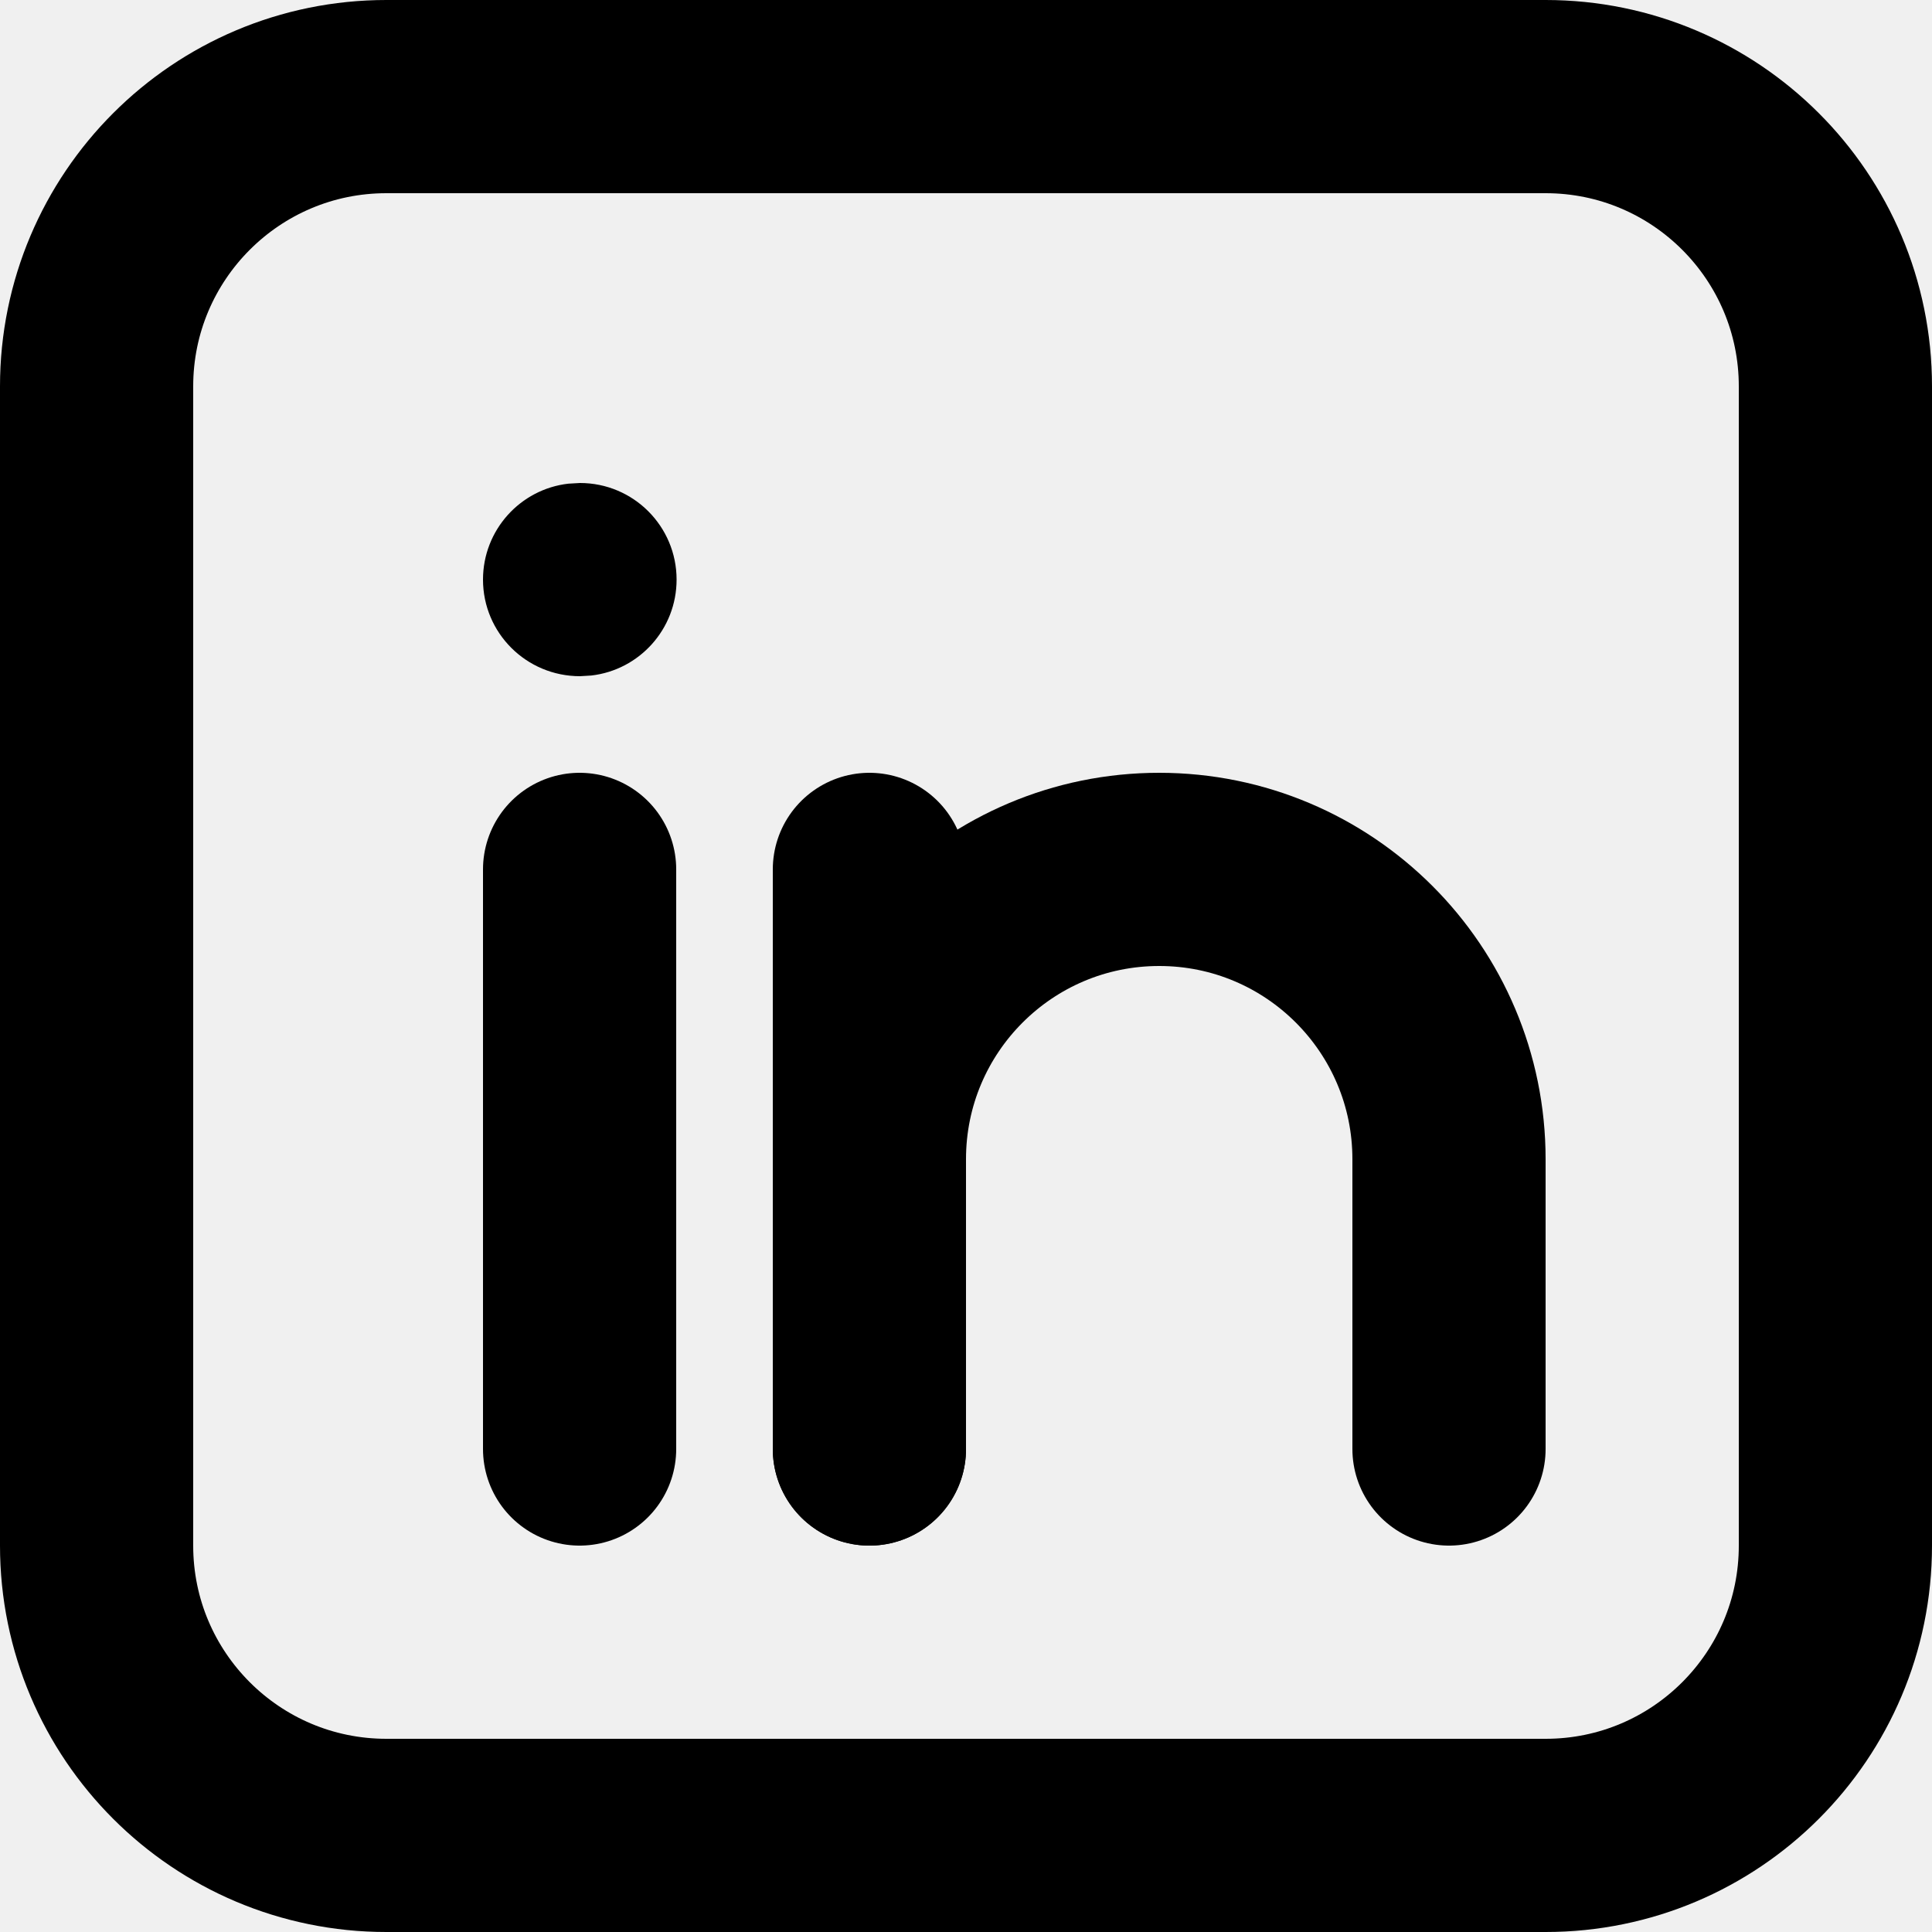
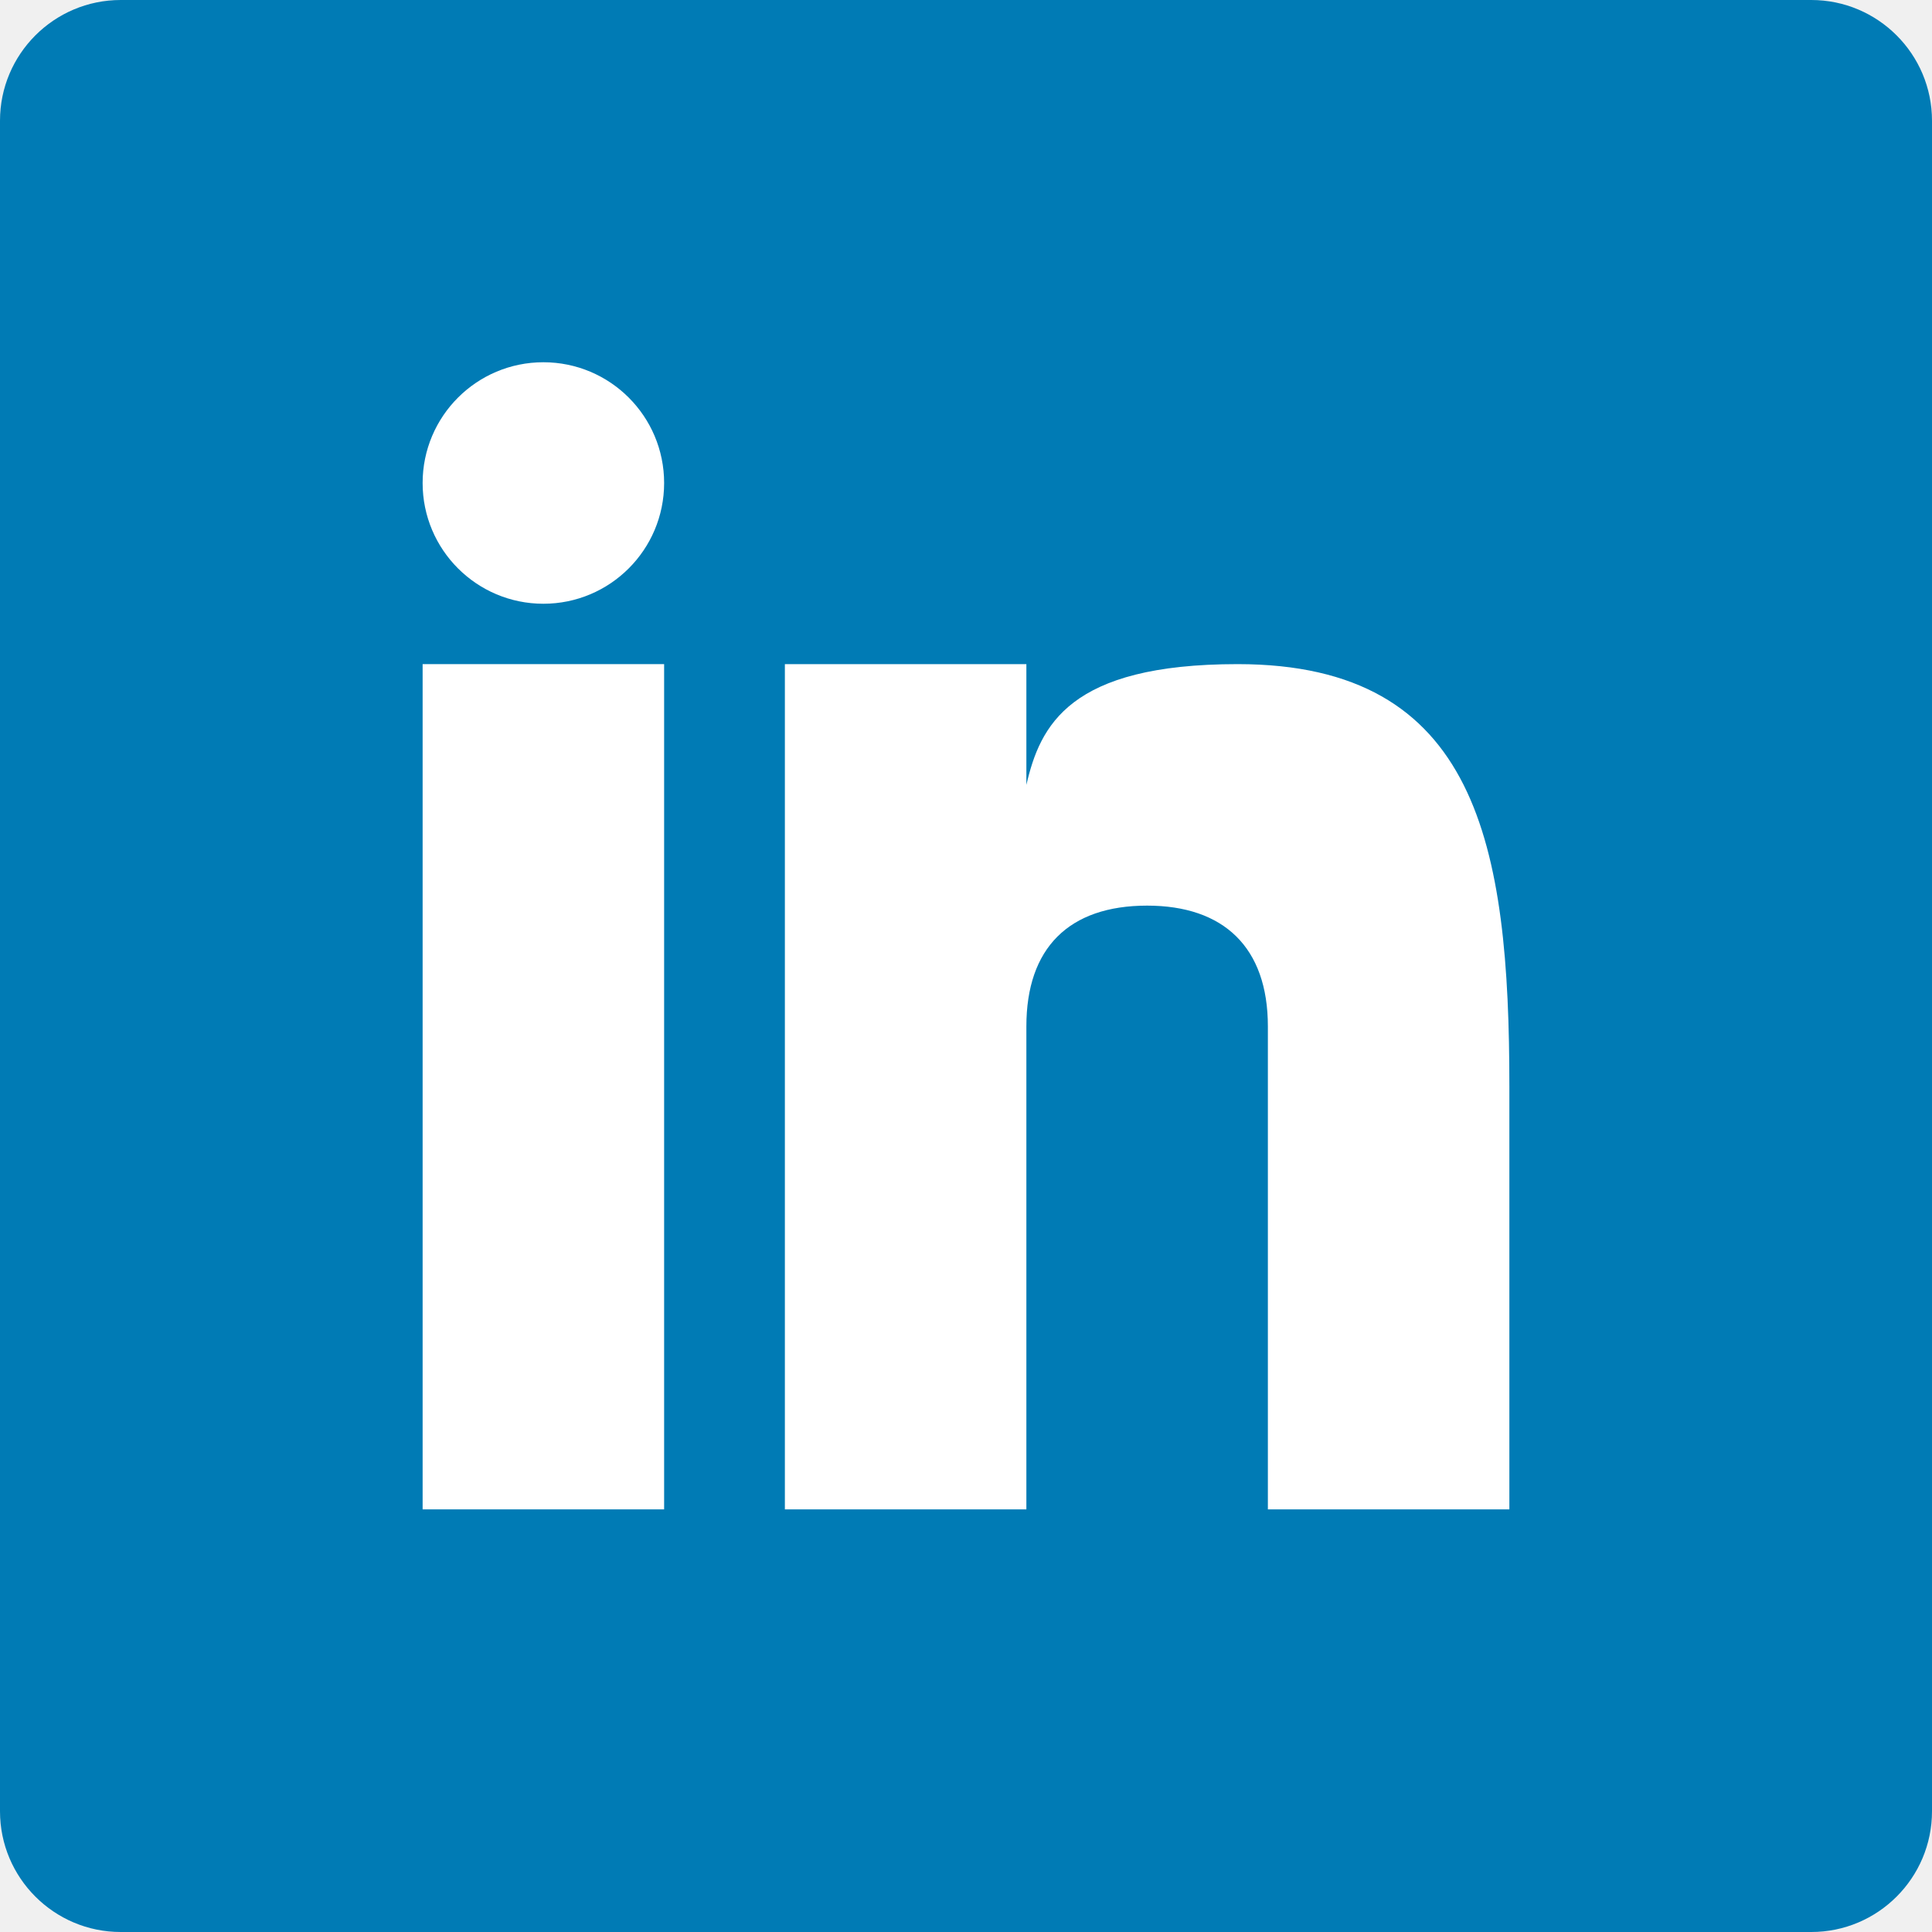
- <svg xmlns="http://www.w3.org/2000/svg" height="20px" version="1.1" viewBox="0 0 20 20" width="20px">
-   <g fill="none" fill-rule="evenodd" id="Icons" stroke="none" stroke-width="1">
-     <g id="Shape" transform="translate(-2, -2)">
-       <line stroke="#000000" stroke-linecap="round" stroke-linejoin="round" stroke-width="2" x1="8" x2="8" y1="11" y2="17" />
-       <path d="M8.004,7 C8.557,7 9.004,7.448 9.004,8 C9.004,8.513 8.618,8.936 8.121,8.993 L8.004,9 C7.448,9 7,8.552 7,8 C7,7.487 7.386,7.064 7.883,7.007 L8.004,7 Z" fill="#000000" fill-rule="nonzero" />
-       <line stroke="#000000" stroke-linecap="round" stroke-linejoin="round" stroke-width="2" x1="11" x2="11" y1="11" y2="17" />
-       <path d="M11,17 L11,14 C11,12.343 12.343,11 14,11 C15.657,11 17,12.343 17,14 L17,17 L17,17" stroke="#000000" stroke-linecap="round" stroke-linejoin="round" stroke-width="2" />
-       <path d="M6,3 L18,3 C19.657,3 21,4.343 21,6 L21,18 C21,19.657 19.657,21 18,21 L6,21 C4.343,21 3,19.657 3,18 L3,6 C3,4.343 4.343,3 6,3 Z" stroke="#000000" stroke-linecap="round" stroke-linejoin="round" stroke-width="2" />
+ <svg xmlns="http://www.w3.org/2000/svg" enable-background="new 0 0 32 32" id="Layer_1" version="1.0" viewBox="0 0 32 32" width="32px" xml:space="preserve">
+   <g>
+     <path d="M32,30c0,1.104-0.896,2-2,2H2c-1.104,0-2-0.896-2-2V2c0-1.104,0.896-2,2-2h28c1.104,0,2,0.896,2,2V30z" fill="#007BB5" />
+     <g>
+       <rect fill="#FFFFFF" height="14" width="4" x="7" y="11" />
+       <path d="M20.499,11c-2.791,0-3.271,1.018-3.499,2v-2h-4v14h4v-8c0-1.297,0.703-2,2-2c1.266,0,2,0.688,2,2v8h4v-7    C25,14,24.479,11,20.499,11z" fill="#FFFFFF" />
+       <circle cx="9" cy="8" fill="#FFFFFF" r="2" />
    </g>
  </g>
+   <g />
+   <g />
+   <g />
+   <g />
+   <g />
+   <g />
</svg>
